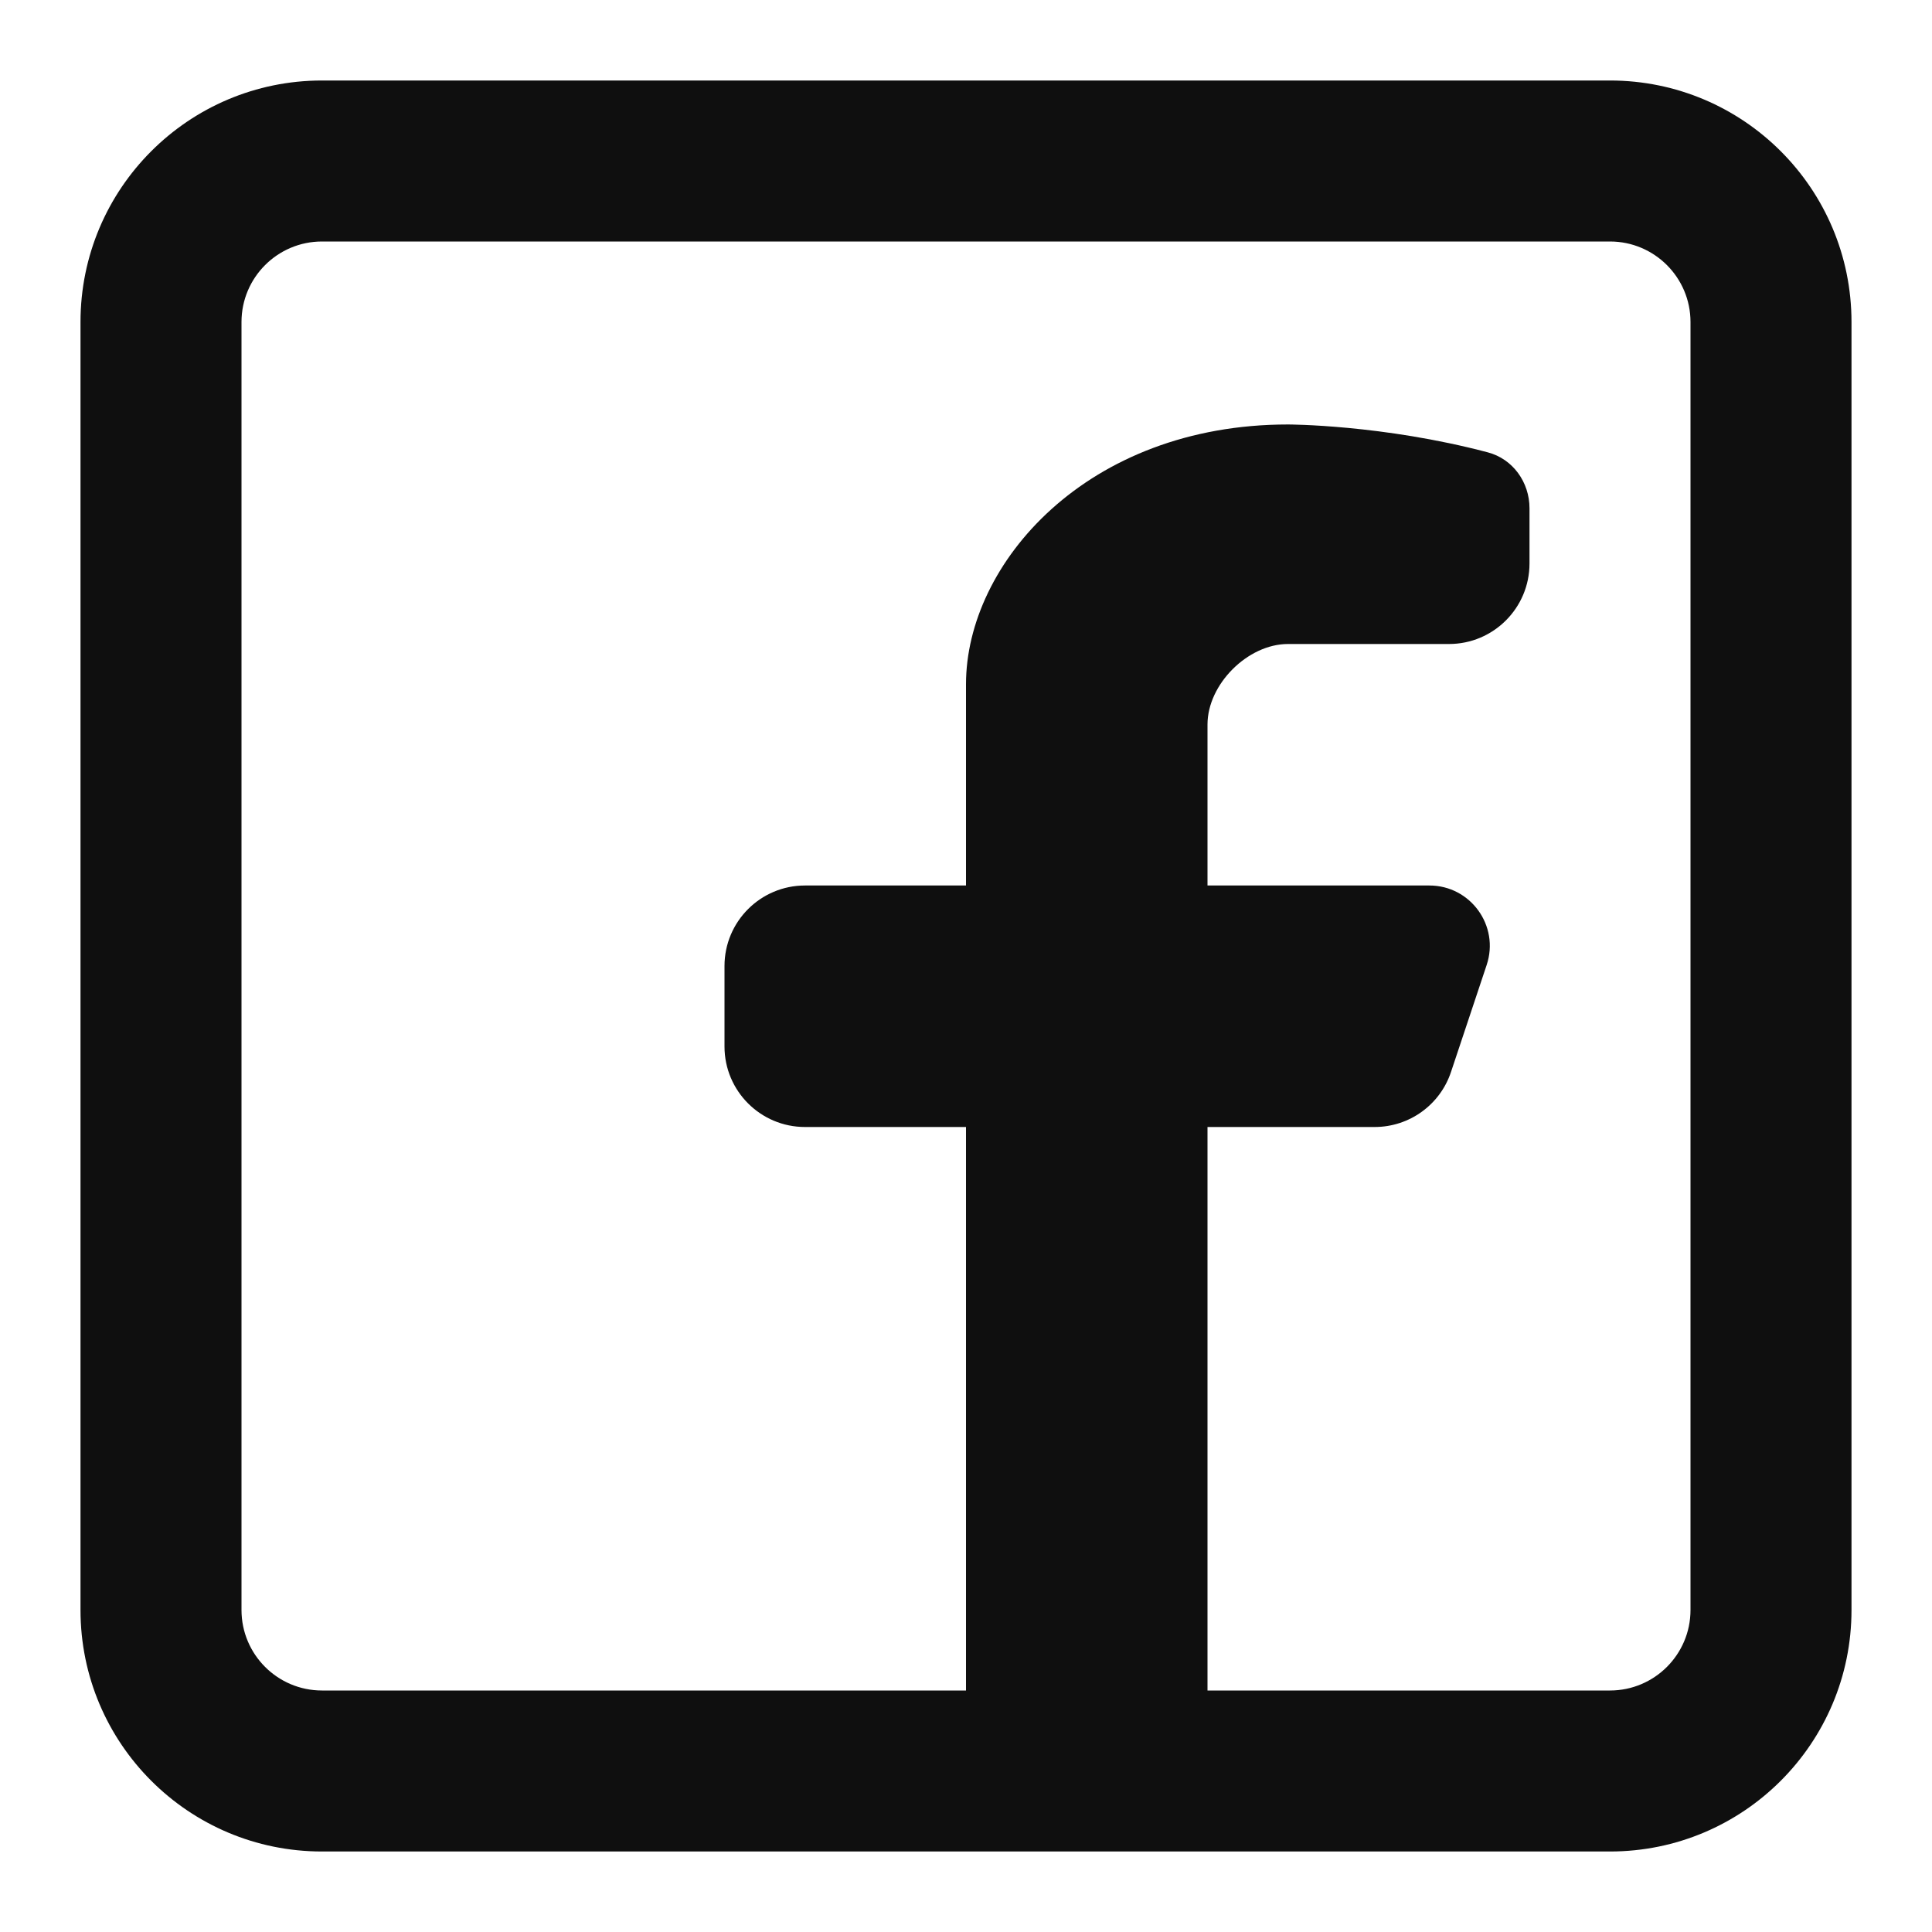
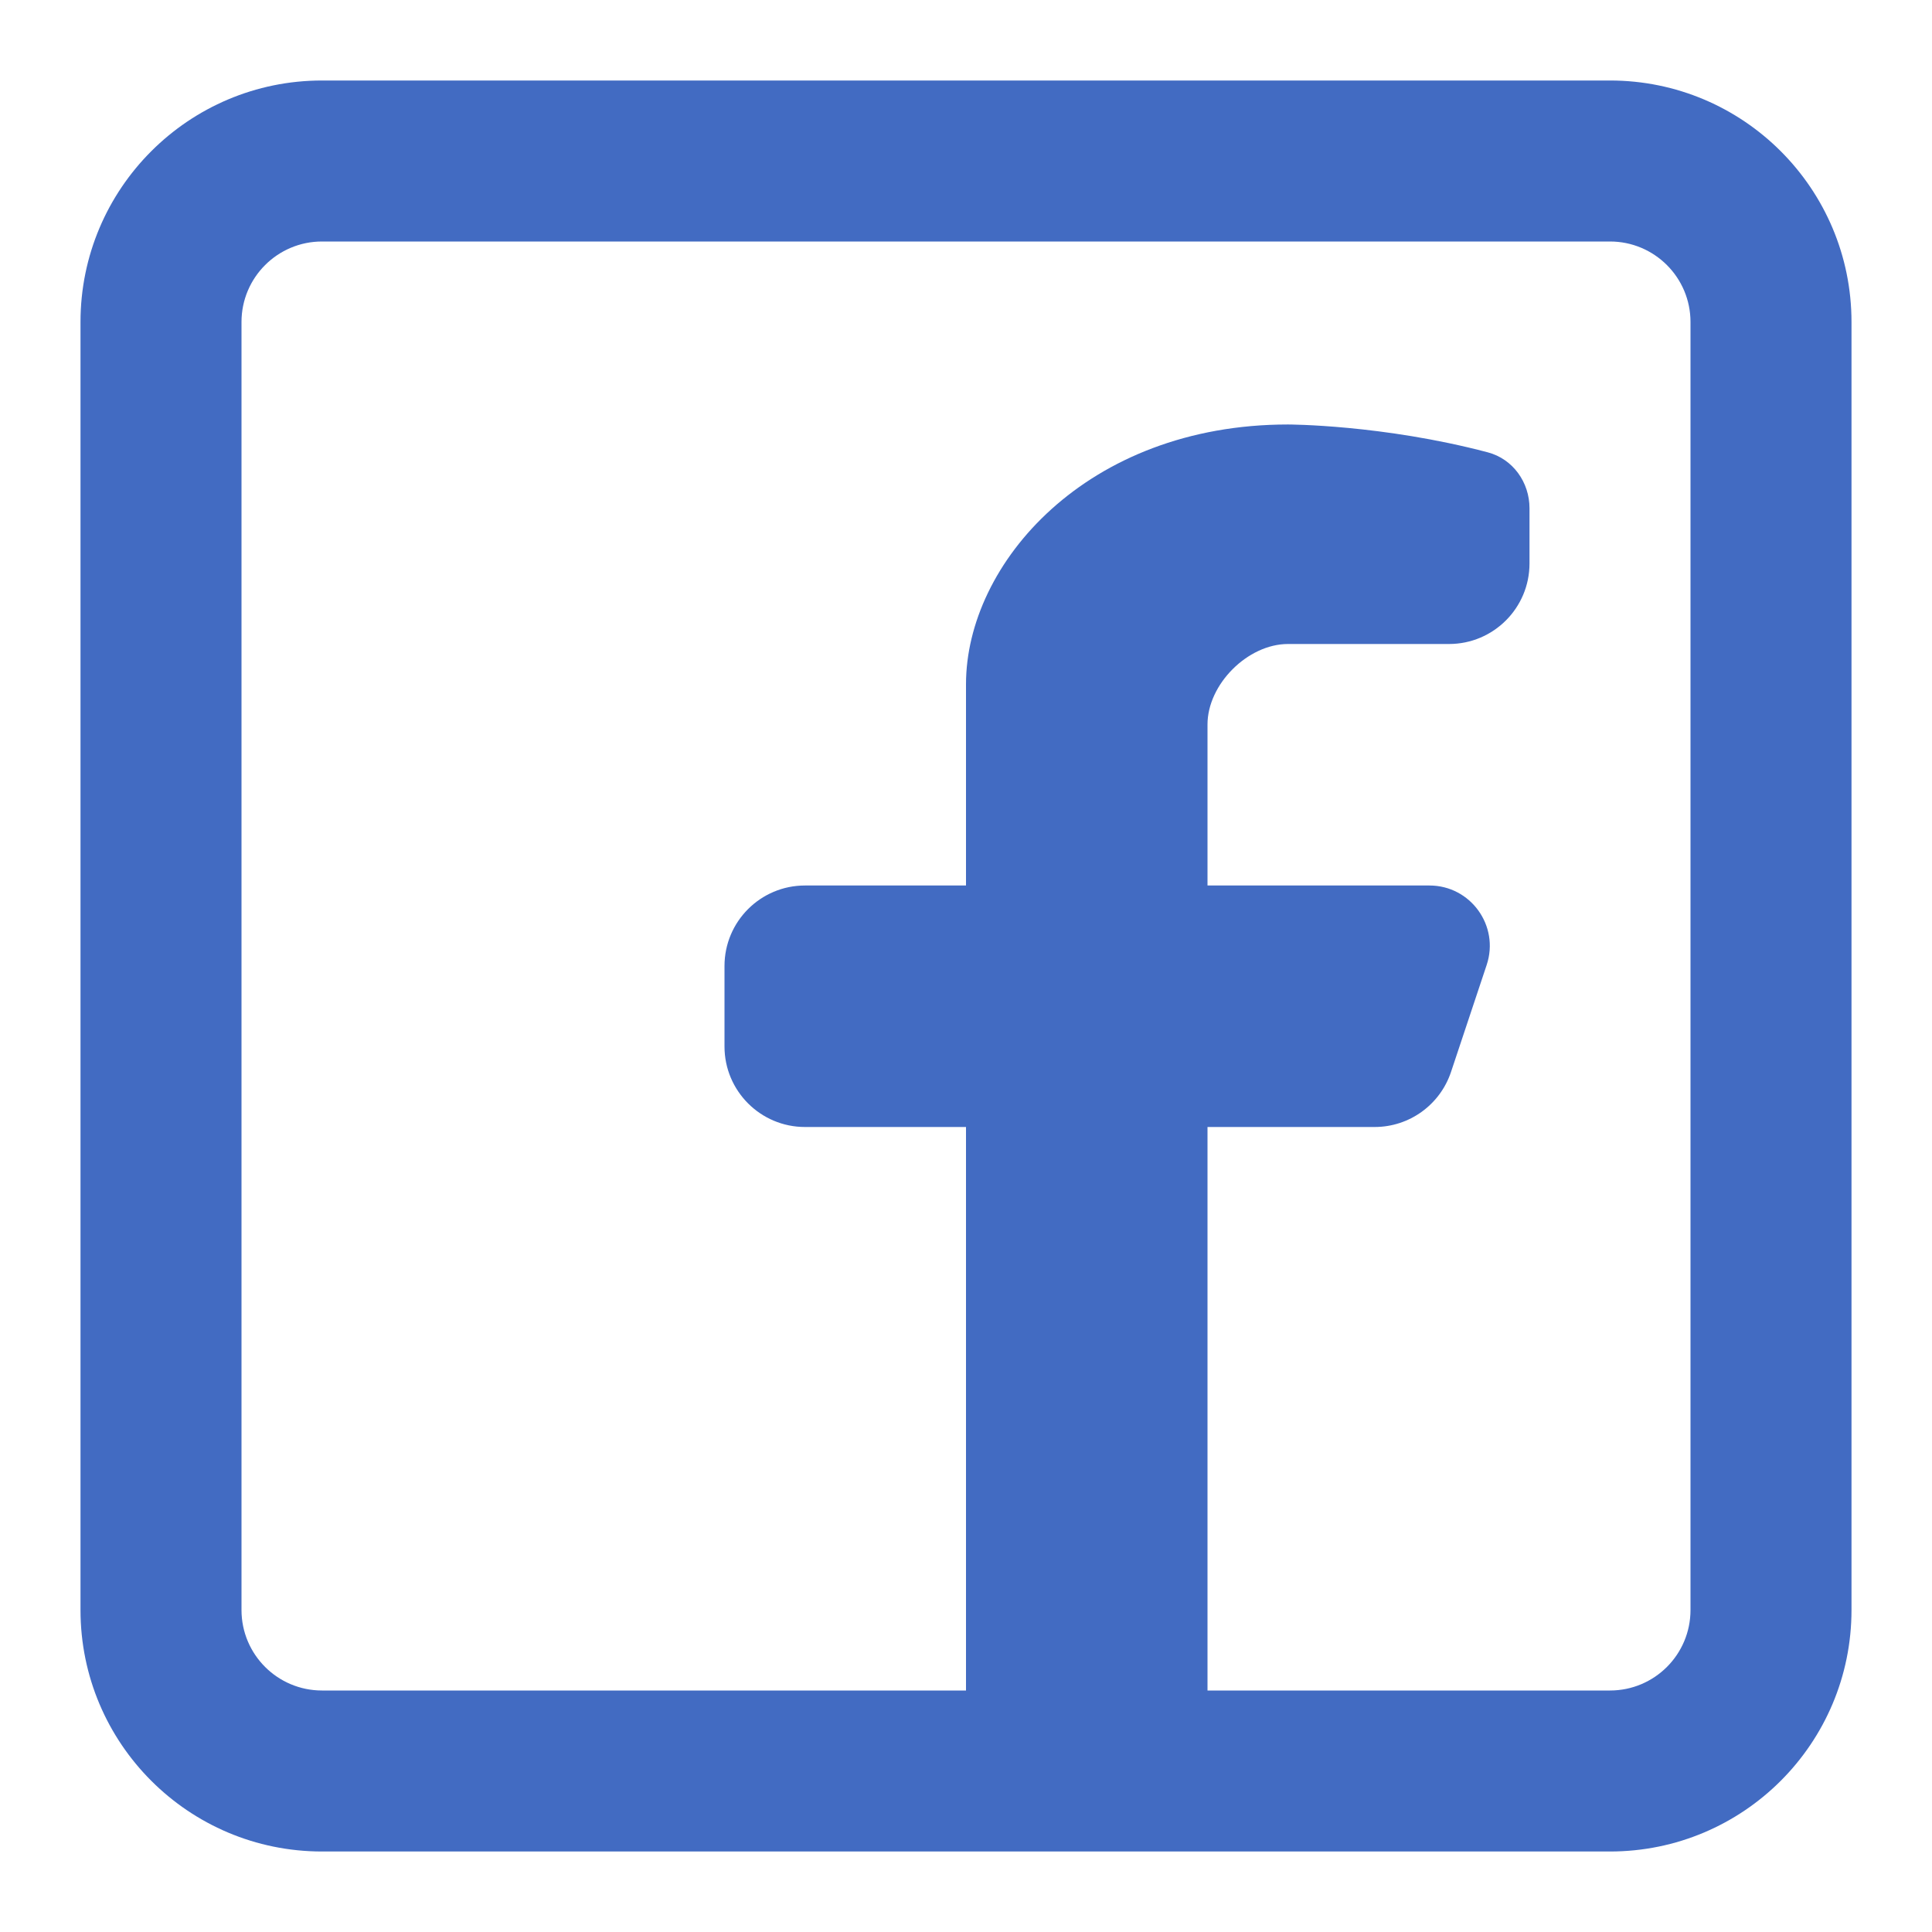
- <svg xmlns="http://www.w3.org/2000/svg" width="800px" height="800px" viewBox="0 0 24 24" fill="none">
-   <path fill-rule="evenodd" clip-rule="evenodd" d="M20 1C21.657 1 23 2.343 23 4V20C23 21.657 21.657 23 20 23H4C2.343 23 1 21.657 1 20V4C1 2.343 2.343 1 4 1H20ZM20 3C20.552 3 21 3.448 21 4V20C21 20.552 20.552 21 20 21H15V14H17.076C17.507 14 17.889 13.725 18.025 13.316L18.468 11.987C18.63 11.501 18.268 11 17.756 11H15V9C15 8.5 15.5 8 16 8H18C18.552 8 19 7.552 19 7V6.314C19 5.991 18.794 5.701 18.481 5.619C17.171 5.273 16 5.273 16 5.273C13.5 5.273 12 7 12 8.5V11H10C9.448 11 9 11.448 9 12V13C9 13.552 9.448 14 10 14H12V21H4C3.448 21 3 20.552 3 20V4C3 3.448 3.448 3 4 3H20Z" fill="#0F0F0F" />
+ <svg xmlns="http://www.w3.org/2000/svg" width="42" height="42" viewBox="0 0 42 42" fill="none">
+   <path fill-rule="evenodd" clip-rule="evenodd" d="M35 1.75C37.9 1.75 40.25 4.101 40.25 7V35C40.25 37.9 37.9 40.25 35 40.25H7C4.101 40.25 1.75 37.9 1.75 35V7C1.75 4.101 4.101 1.75 7 1.75H35ZM35 5.25C35.967 5.25 36.75 6.034 36.75 7V35C36.75 35.967 35.967 36.75 35 36.75H26.25V24.5H29.883C30.637 24.5 31.305 24.018 31.544 23.303L32.319 20.977C32.602 20.127 31.97 19.25 31.074 19.25H26.25V15.75C26.25 14.875 27.125 14 28 14H31.5C32.467 14 33.25 13.216 33.25 12.25V11.049C33.25 10.484 32.889 9.977 32.342 9.833C30.048 9.228 28 9.228 28 9.228C23.625 9.228 21 12.25 21 14.875V19.25H17.5C16.534 19.25 15.75 20.033 15.75 21V22.75C15.75 23.716 16.534 24.5 17.5 24.5H21V36.75H7C6.034 36.75 5.25 35.967 5.25 35V7C5.25 6.034 6.034 5.25 7 5.25H35Z" fill="#426BC2" />
</svg>
